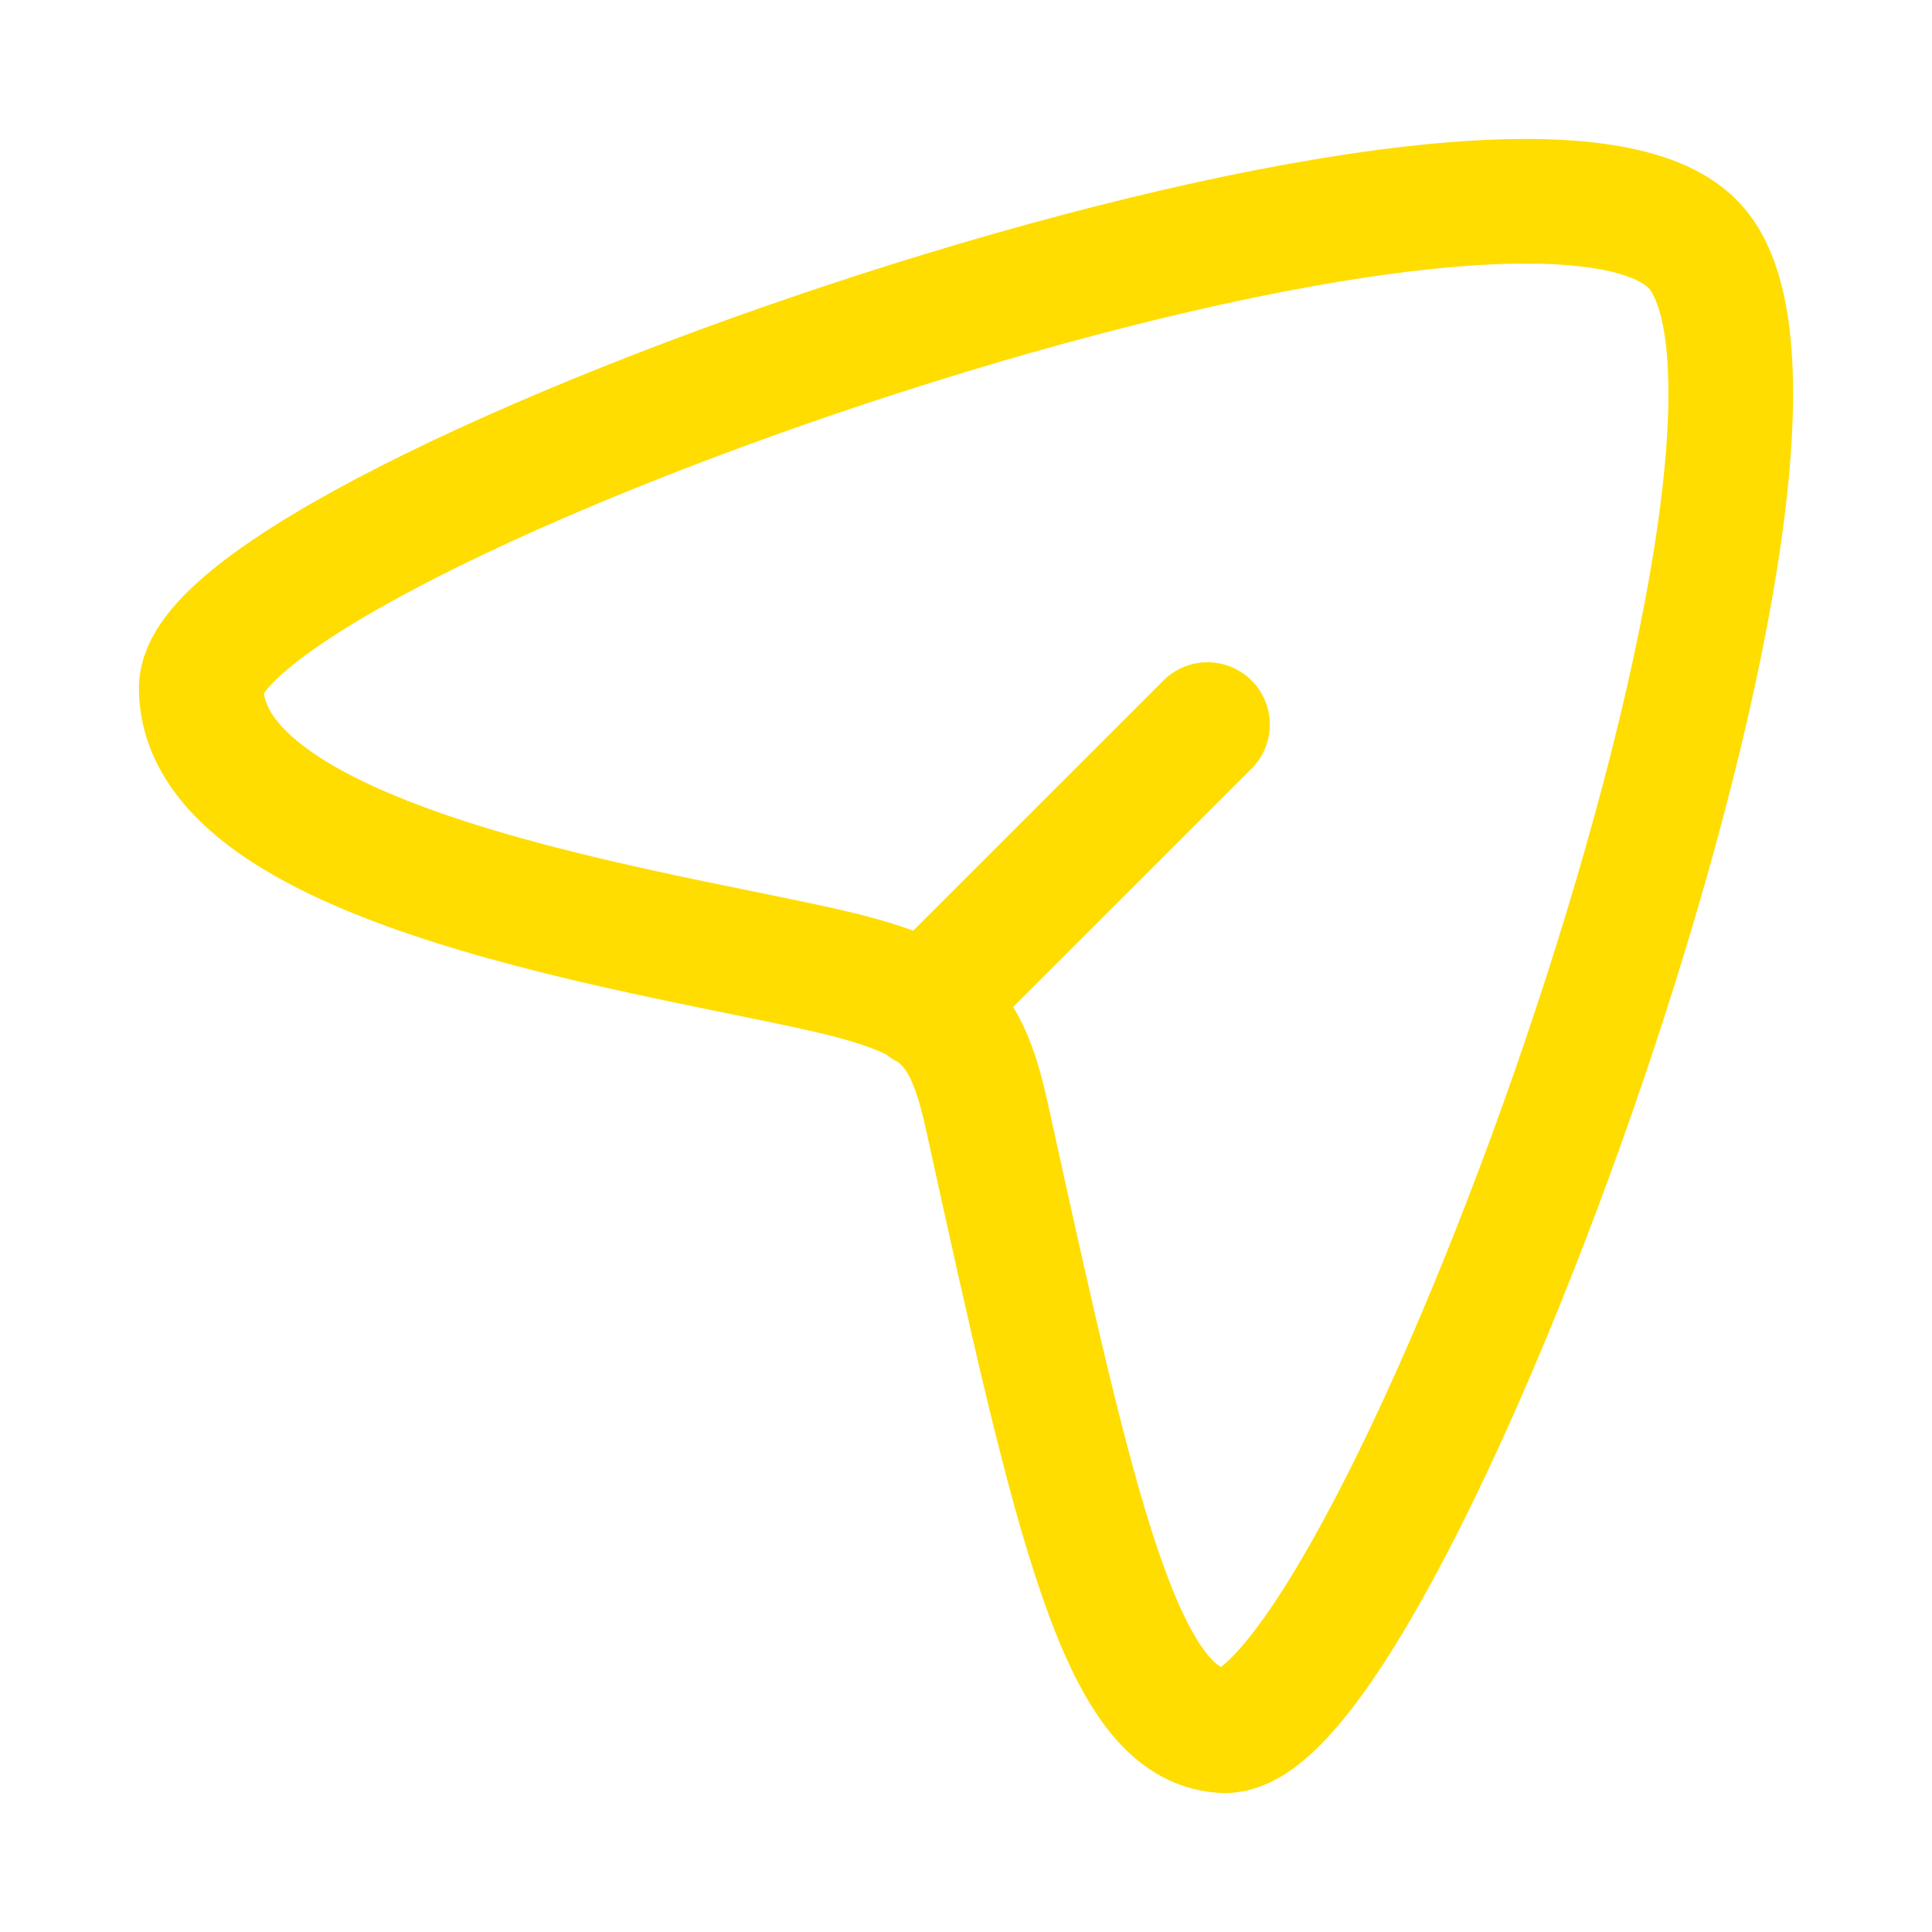
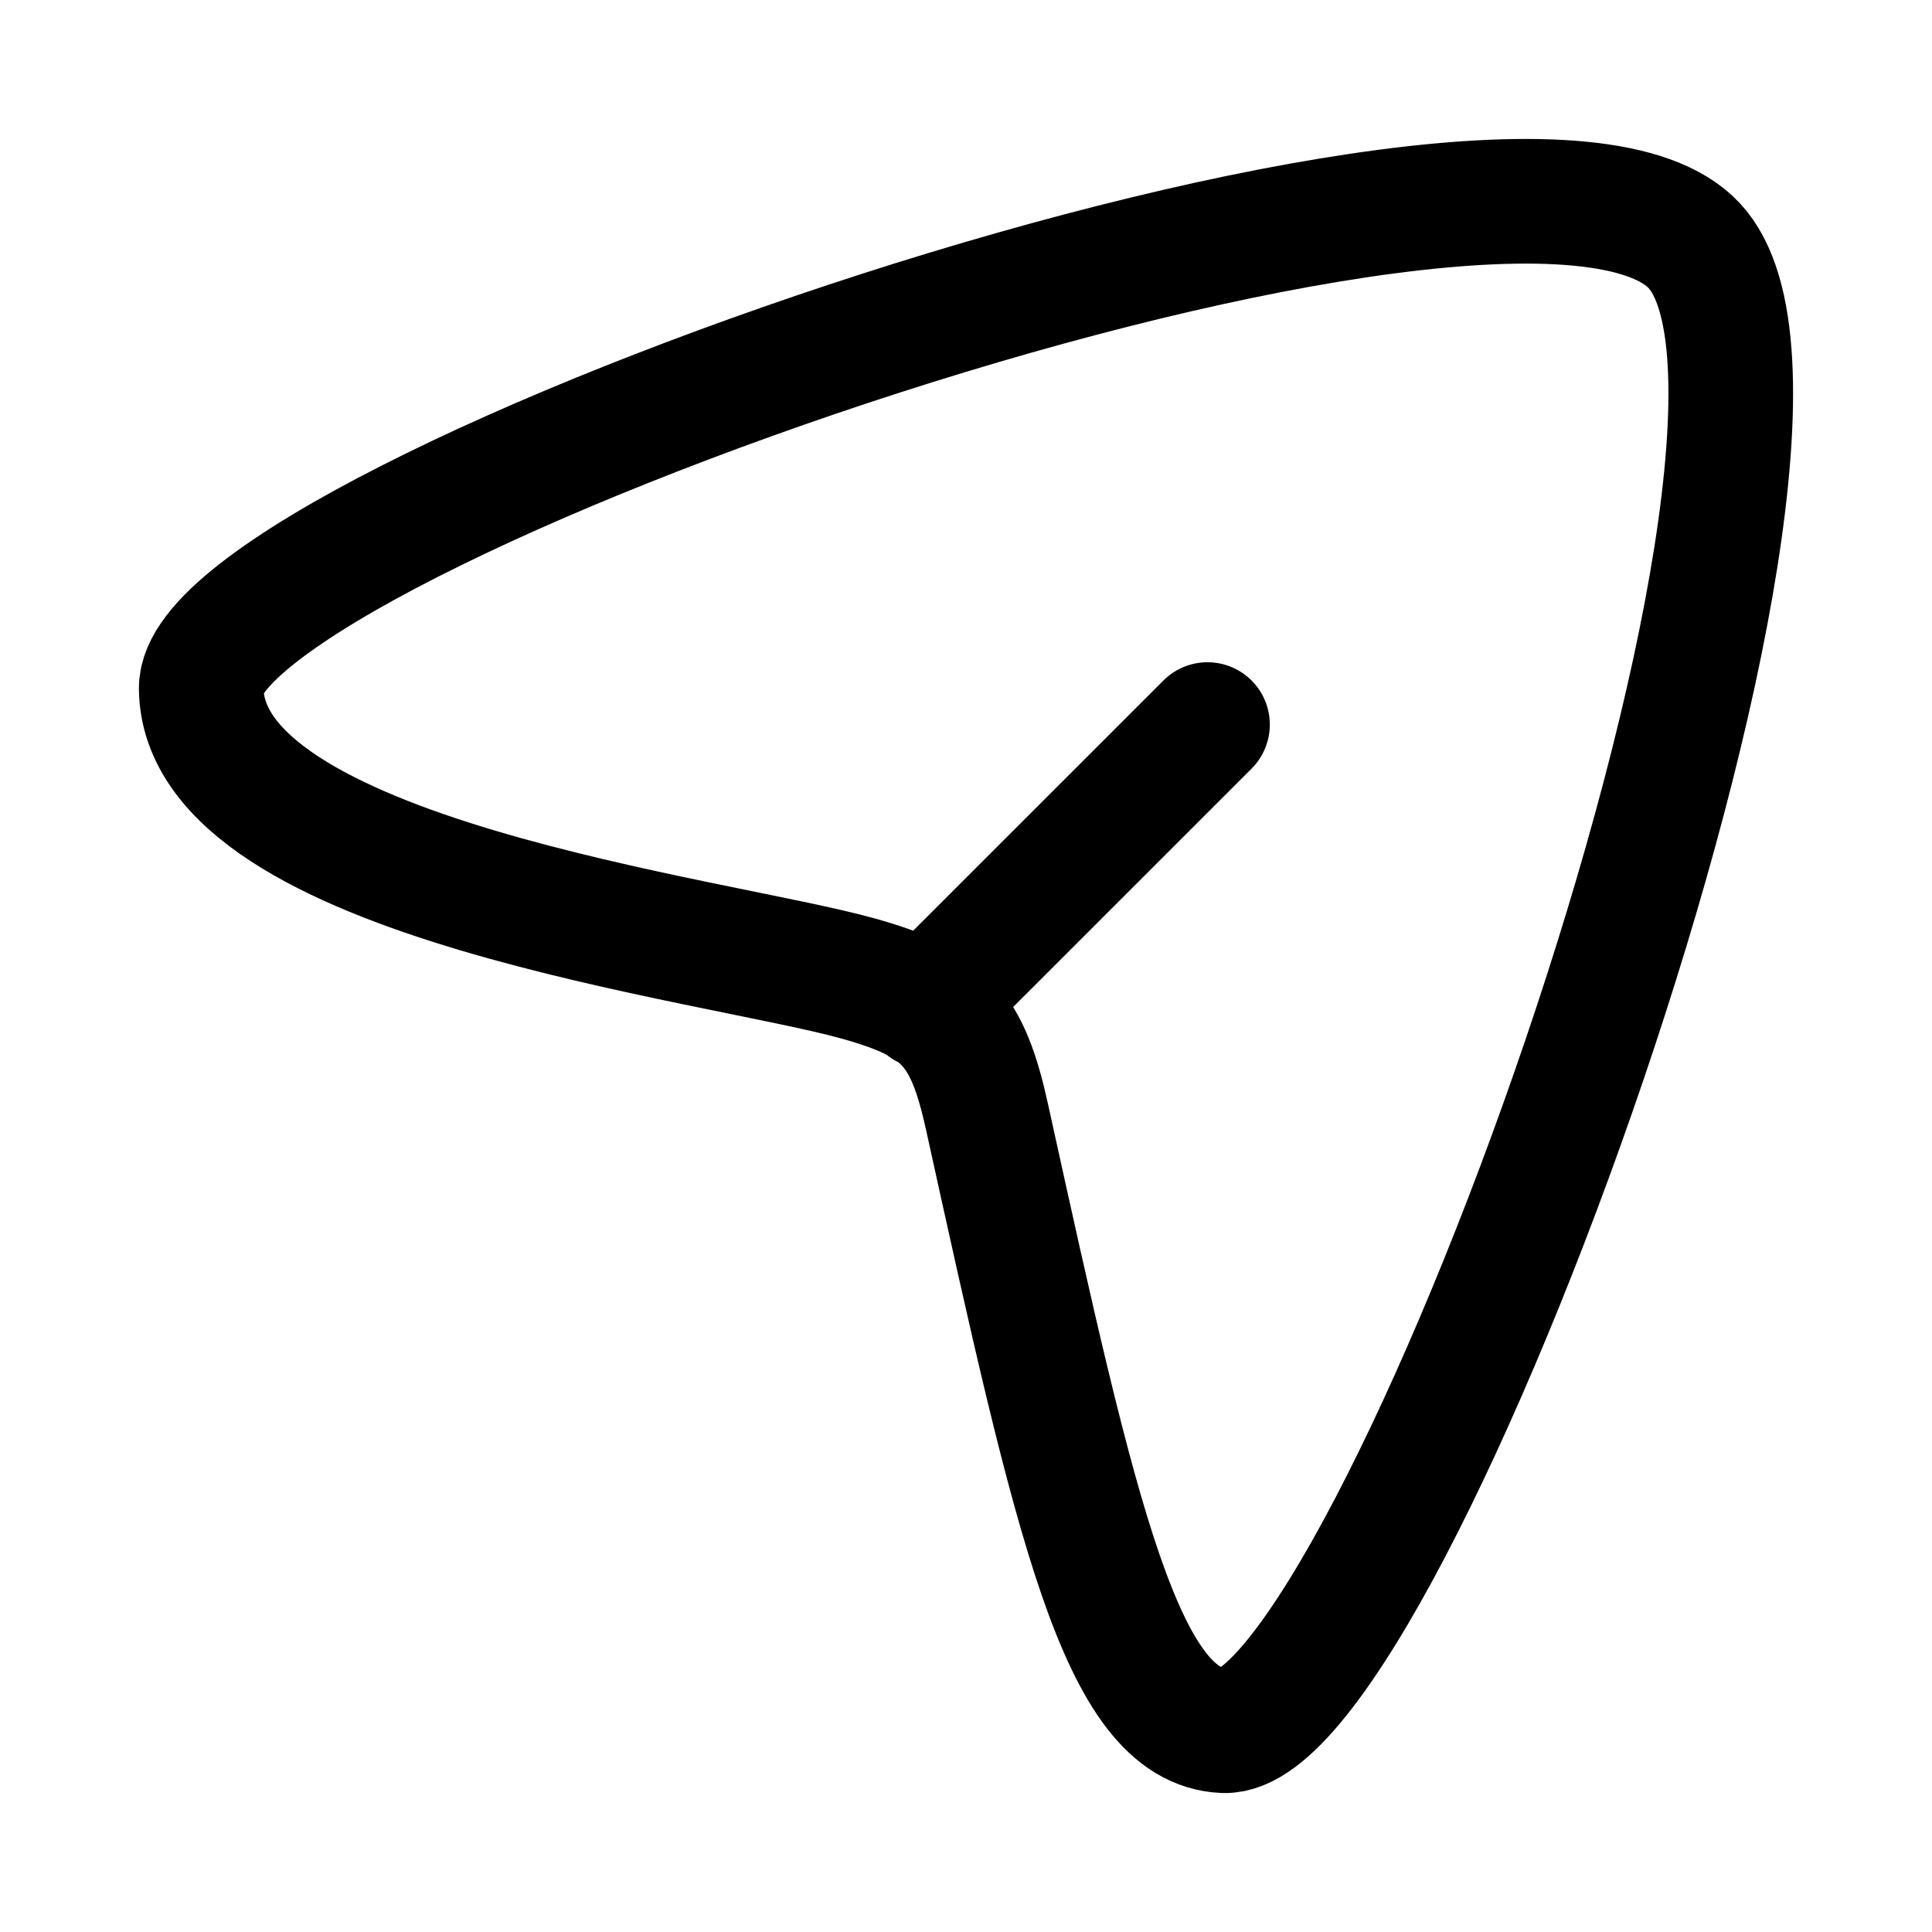
<svg xmlns="http://www.w3.org/2000/svg" width="31" height="31" viewBox="0 0 31 31" fill="none">
-   <path d="M14.854 16.146L19.375 11.626M27.187 3.944C24.374 0.914 3.211 8.336 3.229 11.044C3.249 14.117 11.494 15.061 13.778 15.703C15.153 16.09 15.521 16.483 15.838 17.925C17.273 24.45 17.994 27.698 19.635 27.77C22.253 27.886 29.932 6.901 27.187 3.944Z" stroke="#FFDD00" stroke-width="2" stroke-linecap="round" stroke-linejoin="round" />
+   <path d="M14.854 16.146L19.375 11.626M27.187 3.944C24.374 0.914 3.211 8.336 3.229 11.044C3.249 14.117 11.494 15.061 13.778 15.703C15.153 16.09 15.521 16.483 15.838 17.925C17.273 24.45 17.994 27.698 19.635 27.77C22.253 27.886 29.932 6.901 27.187 3.944Z" stroke="#000000" stroke-width="2" stroke-linecap="round" stroke-linejoin="round" />
</svg>
